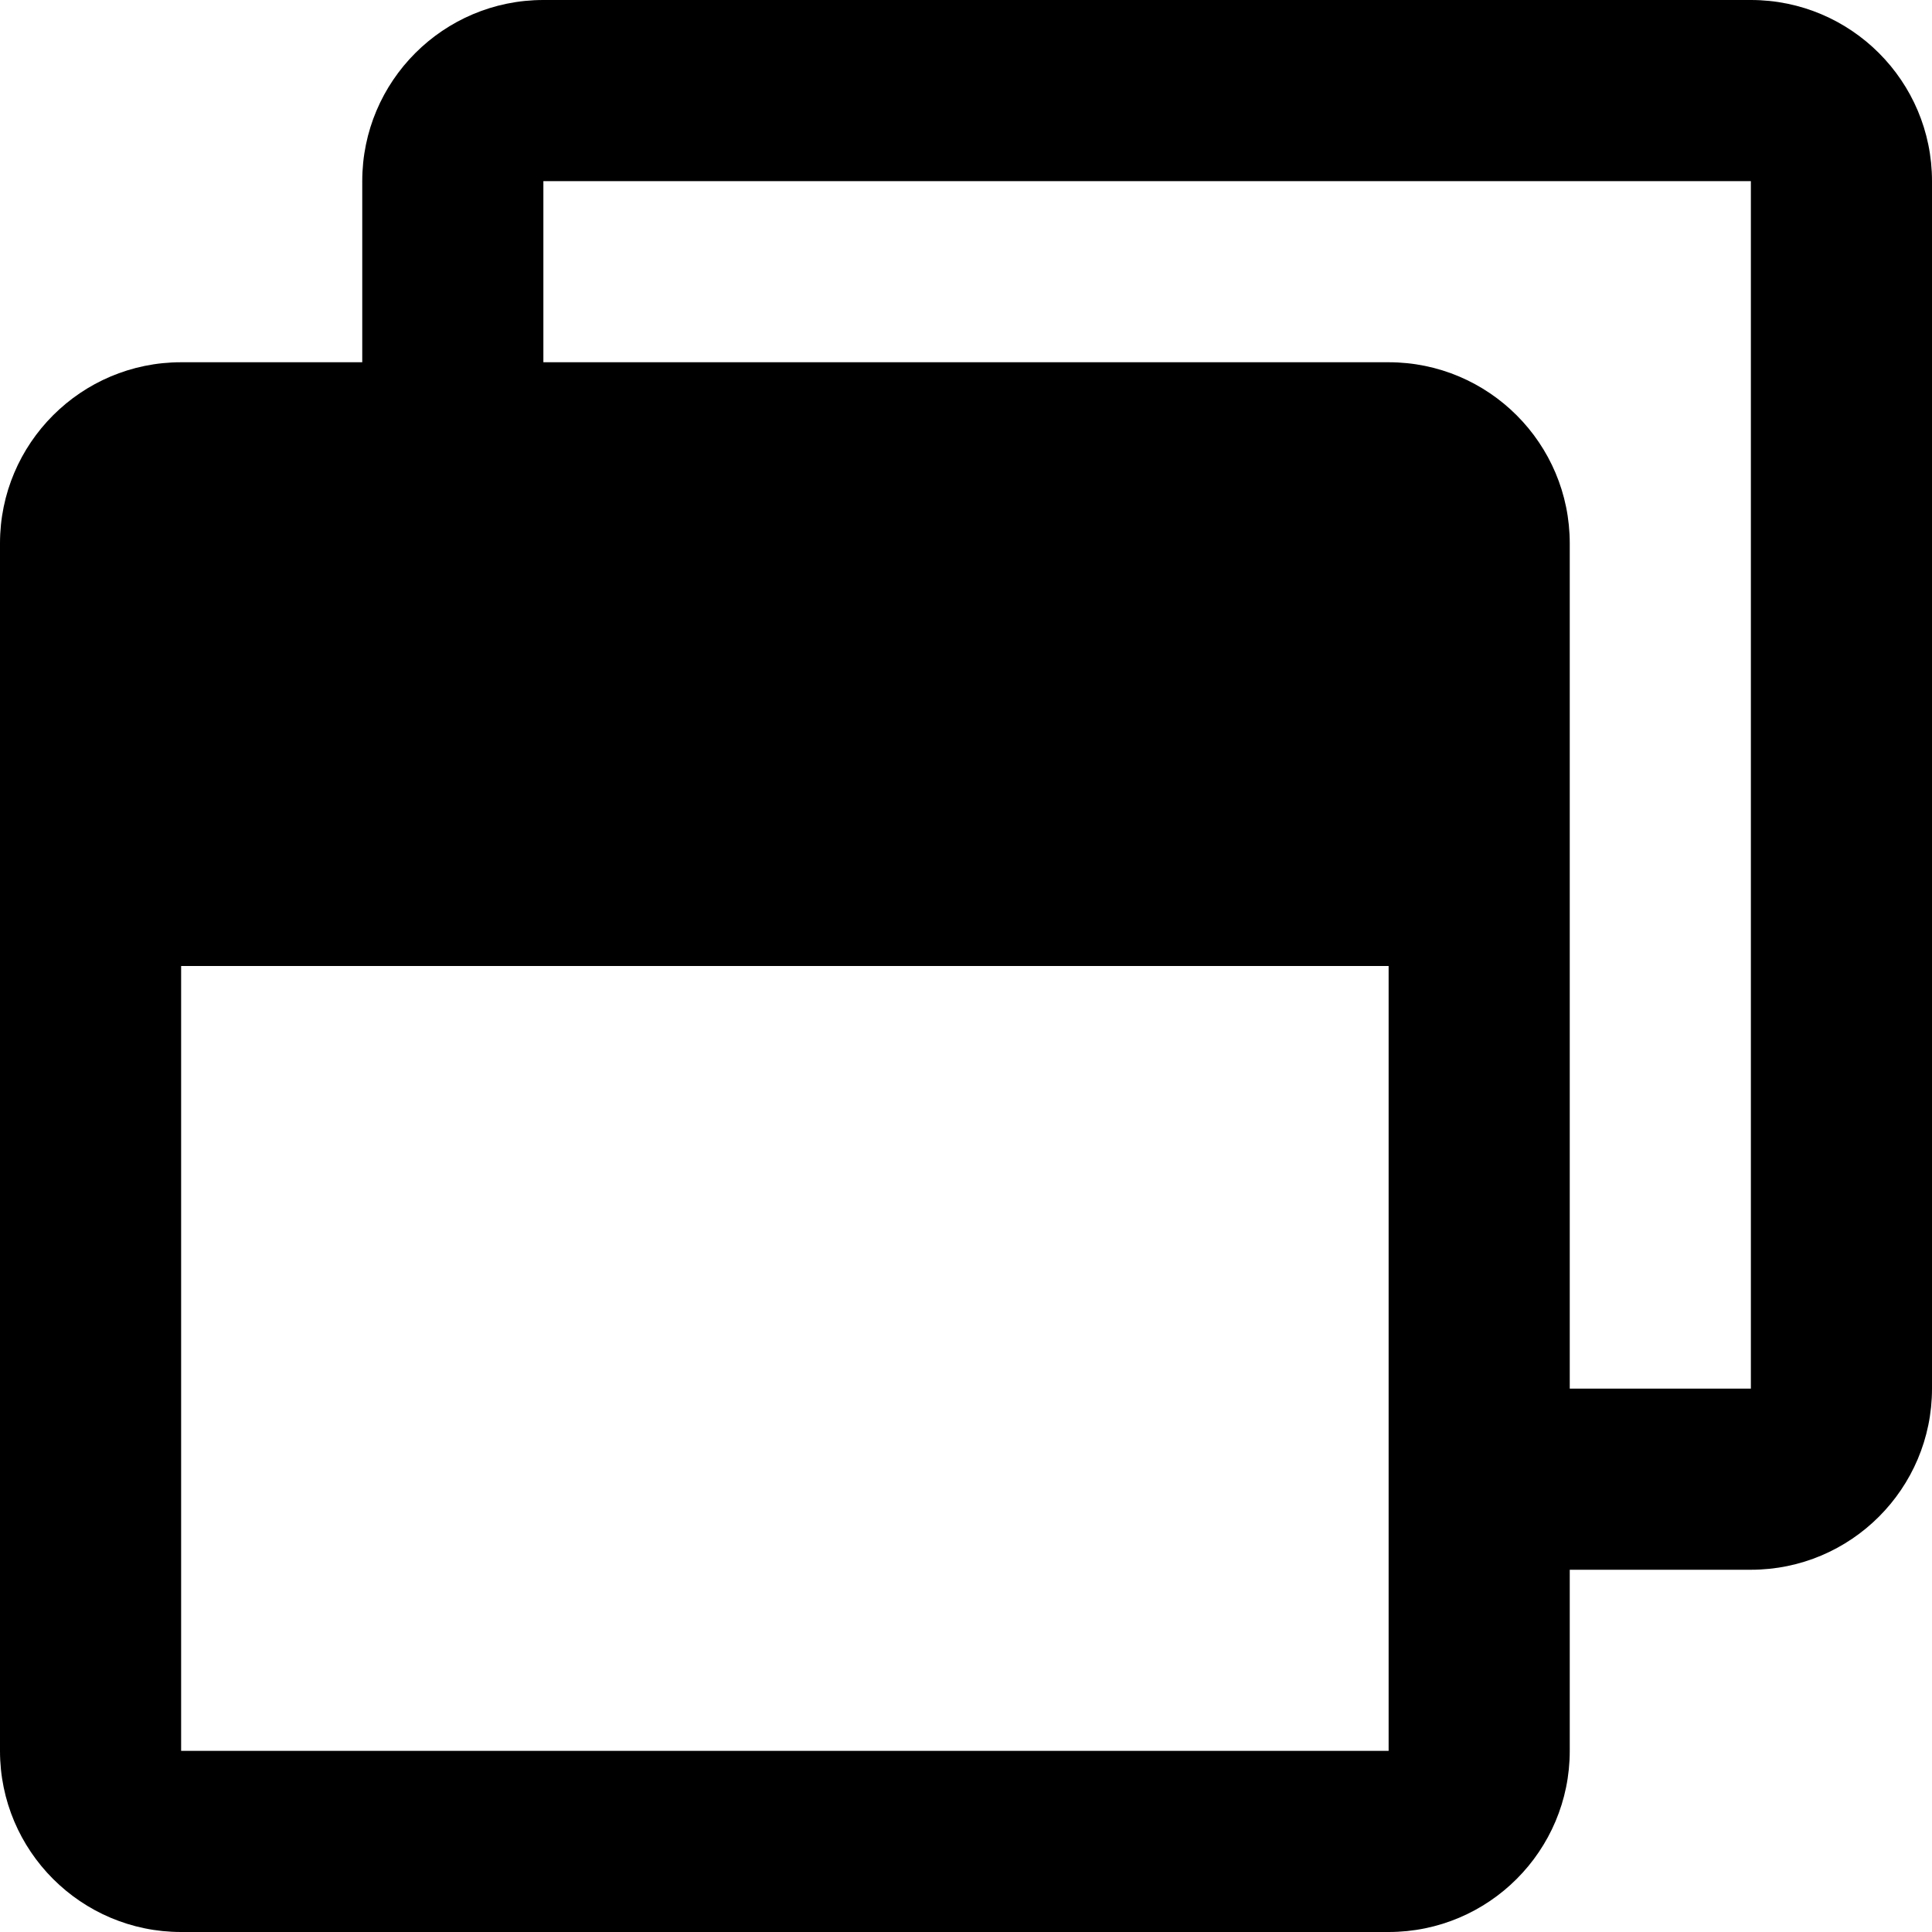
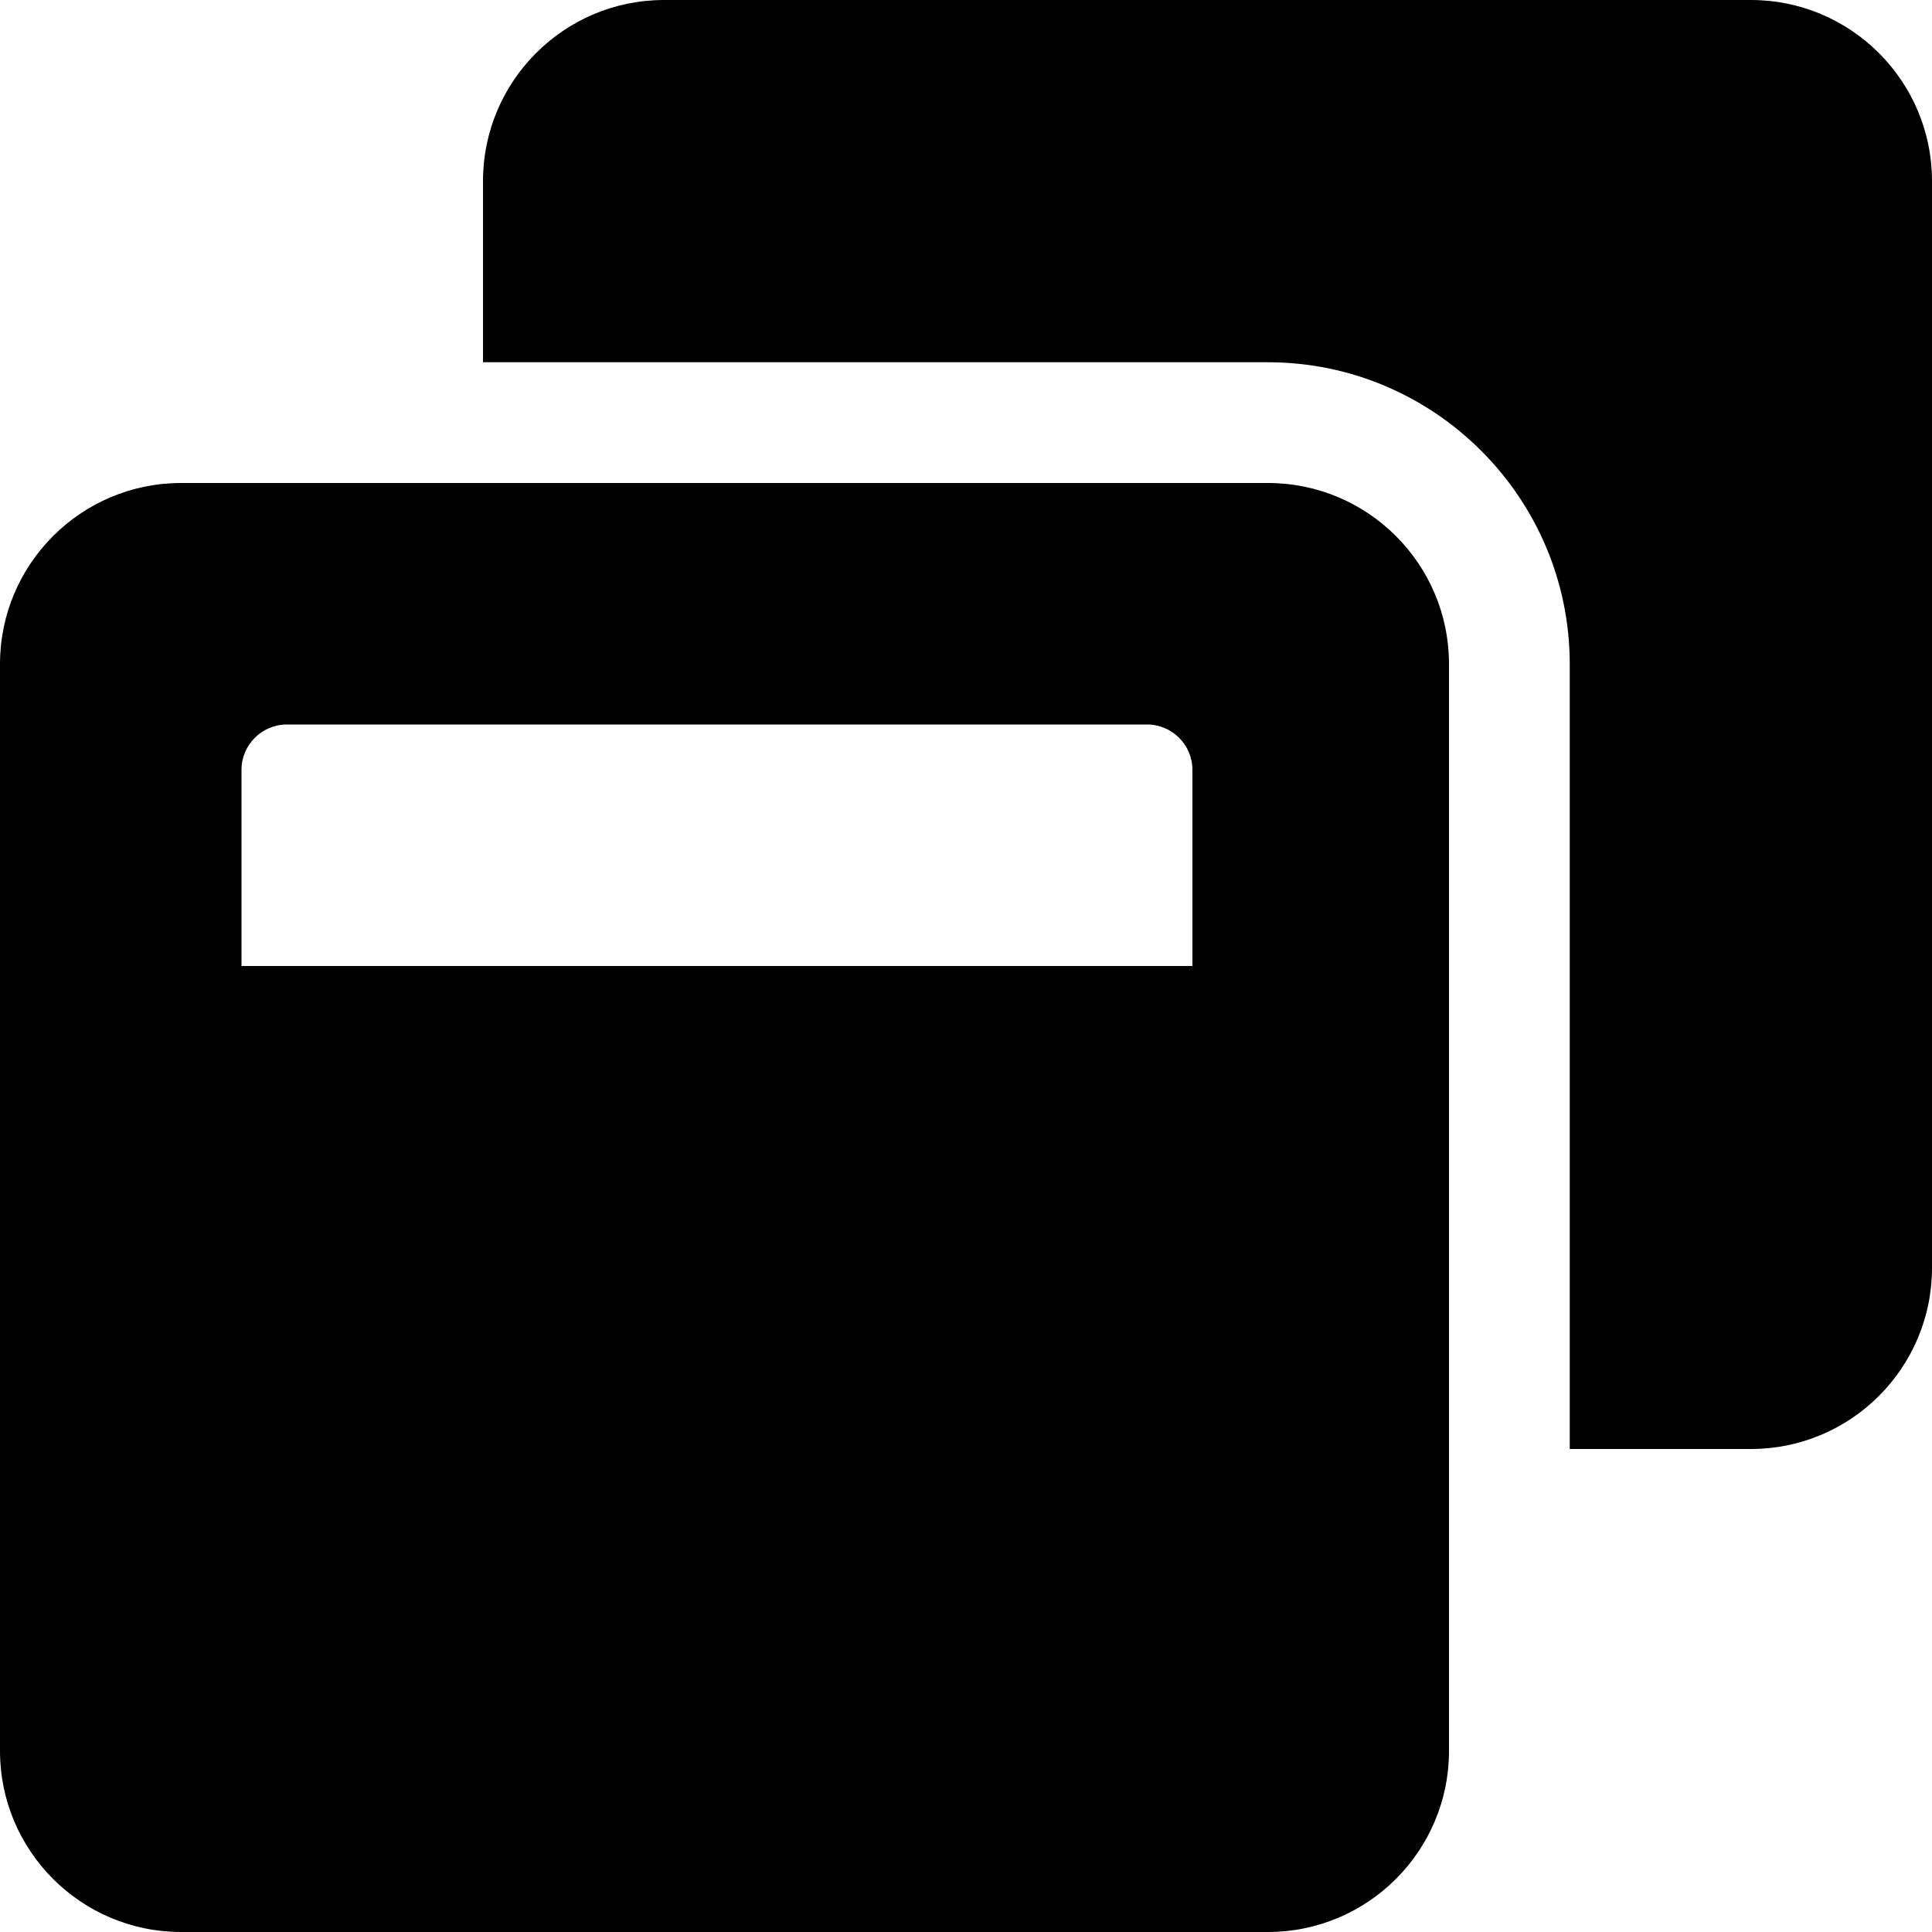
<svg xmlns="http://www.w3.org/2000/svg" viewBox="0 0 512 512">
-   <path d="M464 0H144c-26.5 0-48 21.5-48 48v48H48c-26.5 0-48 21.5-48 48v320c0 26.5 21.5 48 48 48h320c26.5 0 48-21.5 48-48v-48h48c26.5 0 48-21.5 48-48V48c0-26.5-21.5-48-48-48zm-96 464H48V256h320v208zm96-96h-48V144c0-26.5-21.5-48-48-48H144V48h320v320z" />
+   <path d="M512 48v288c0 26.5-21.5 48-48 48h-48V176c0-44.1-35.9-80-80-80H128V48c0-26.5 21.5-48 48-48h288c26.5 0 48 21.5 48 48zM384 176v288c0 26.5-21.5 48-48 48H48c-26.5 0-48-21.5-48-48V176c0-26.5 21.5-48 48-48h288c26.5 0 48 21.5 48 48zm-68 28c0-6.6-5.4-12-12-12H76c-6.6 0-12 5.4-12 12v52h252v-52z" />
</svg>
